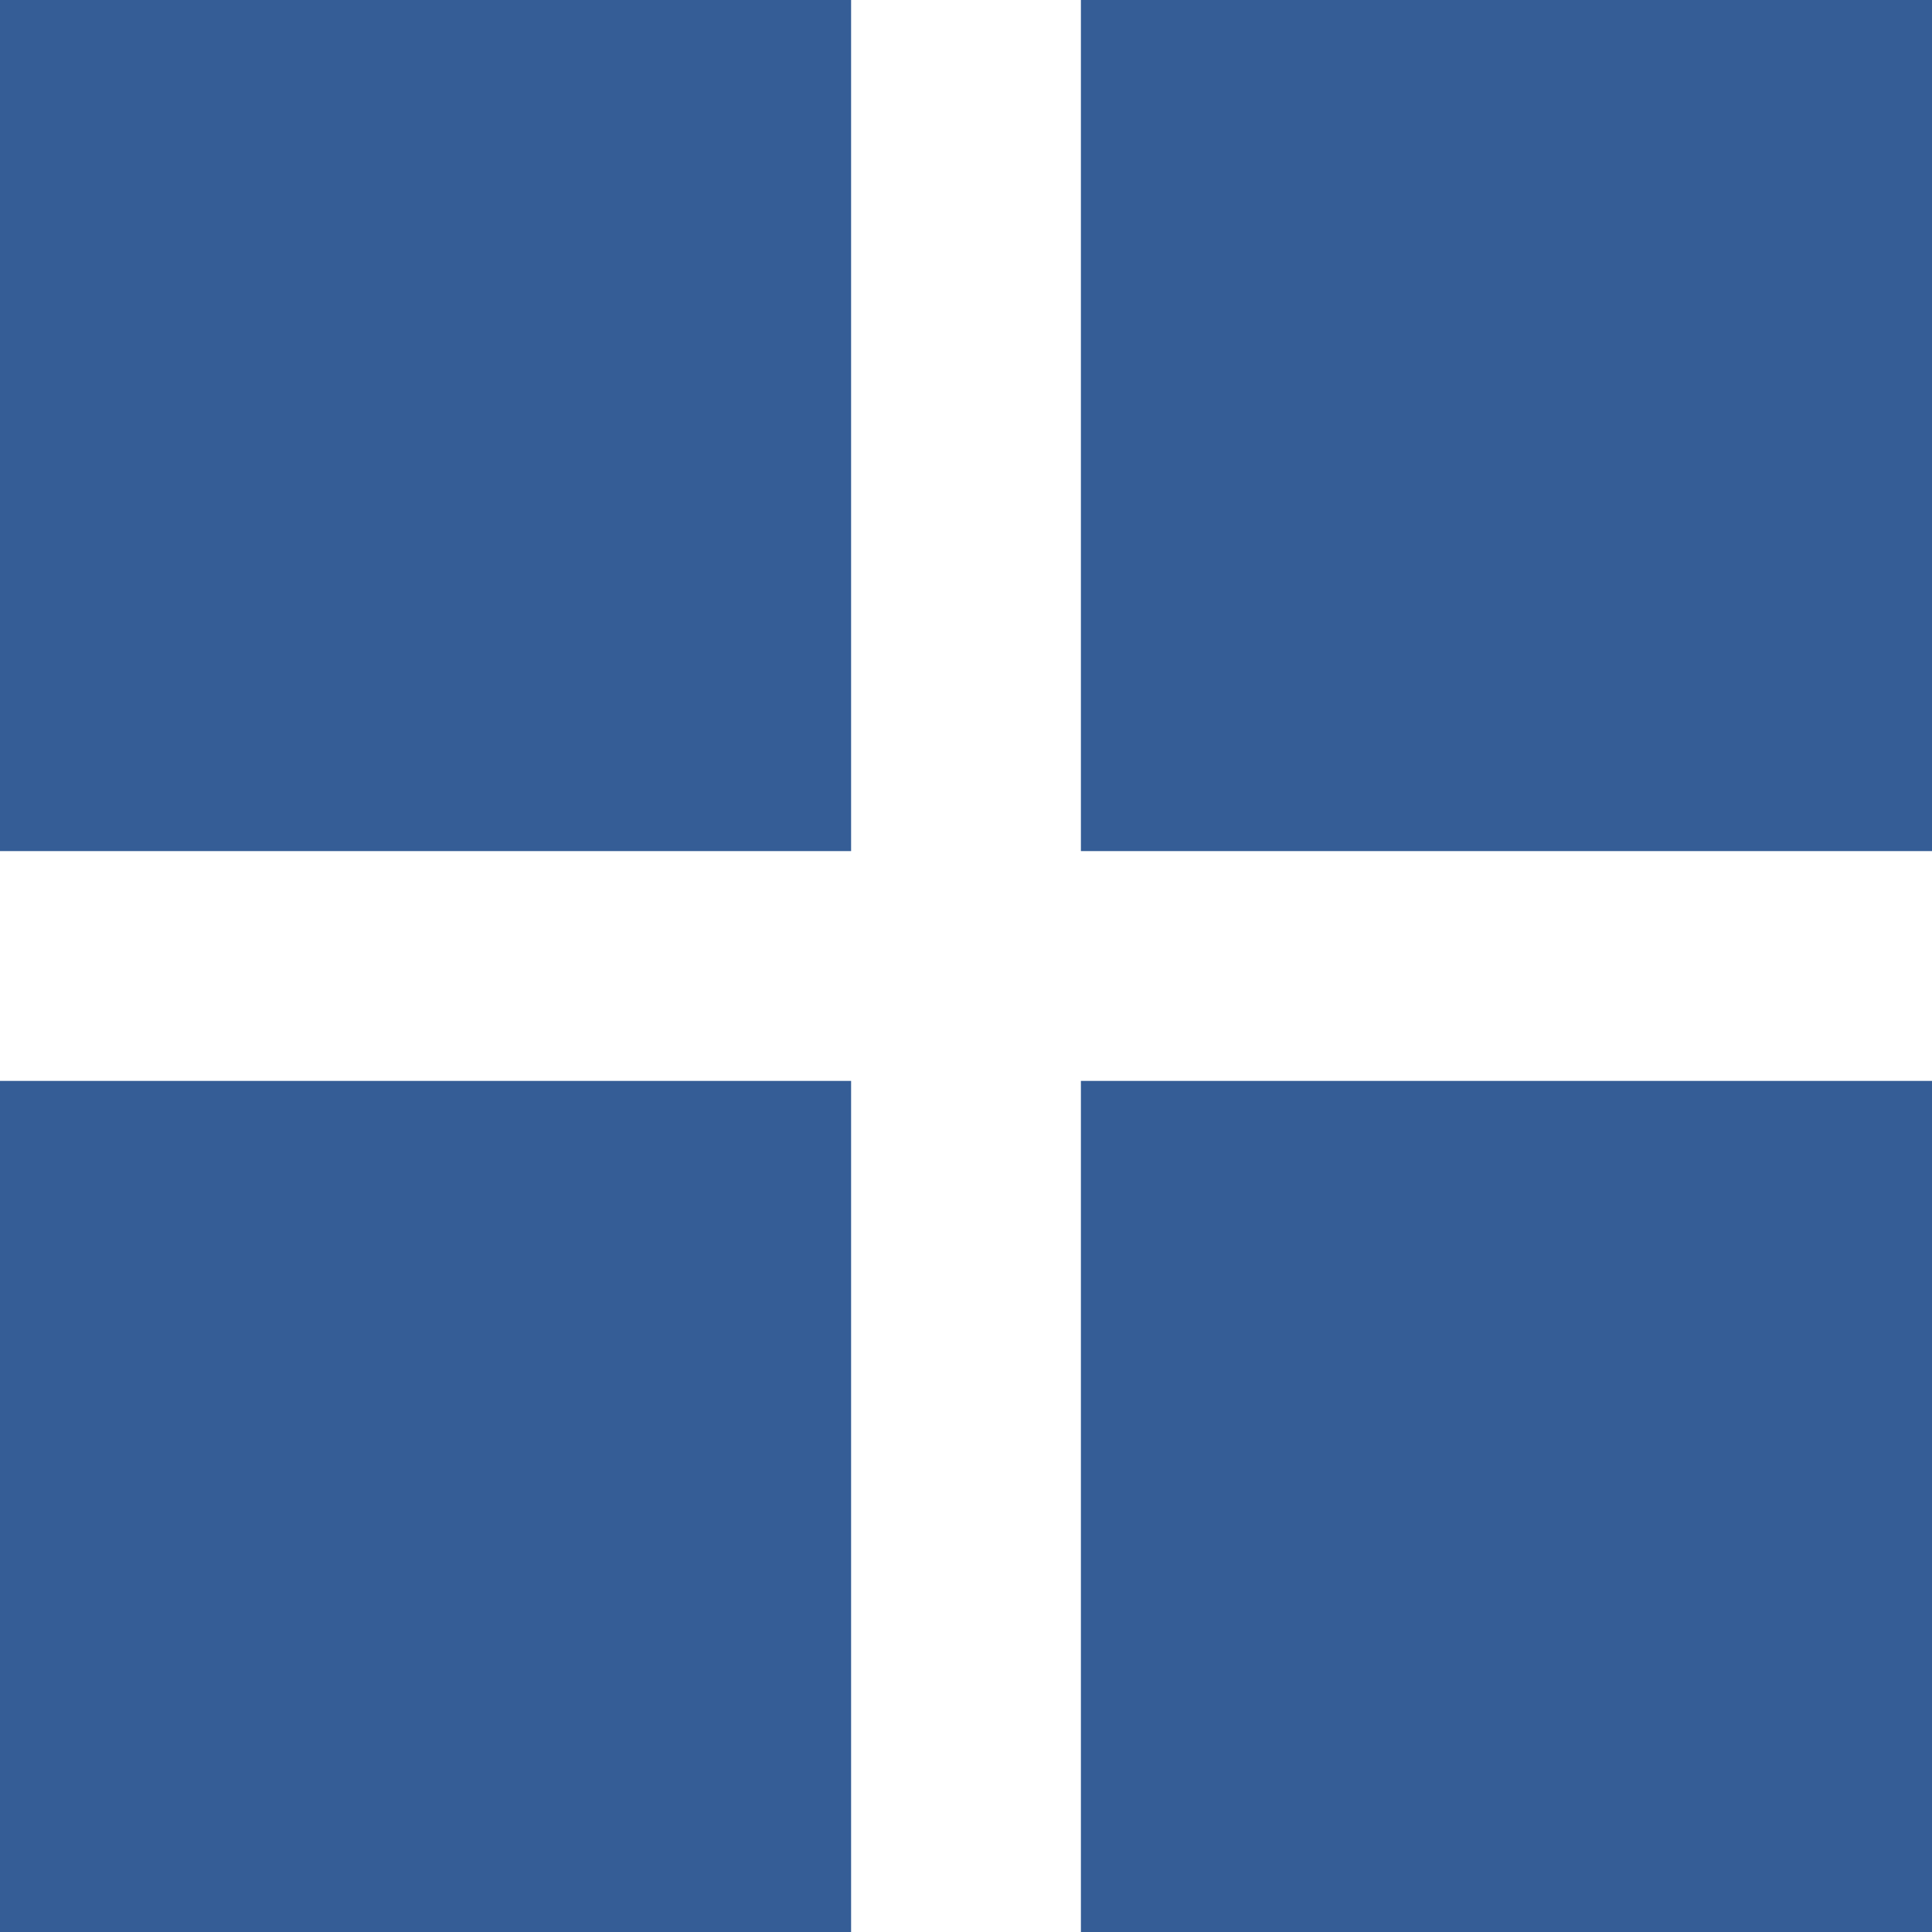
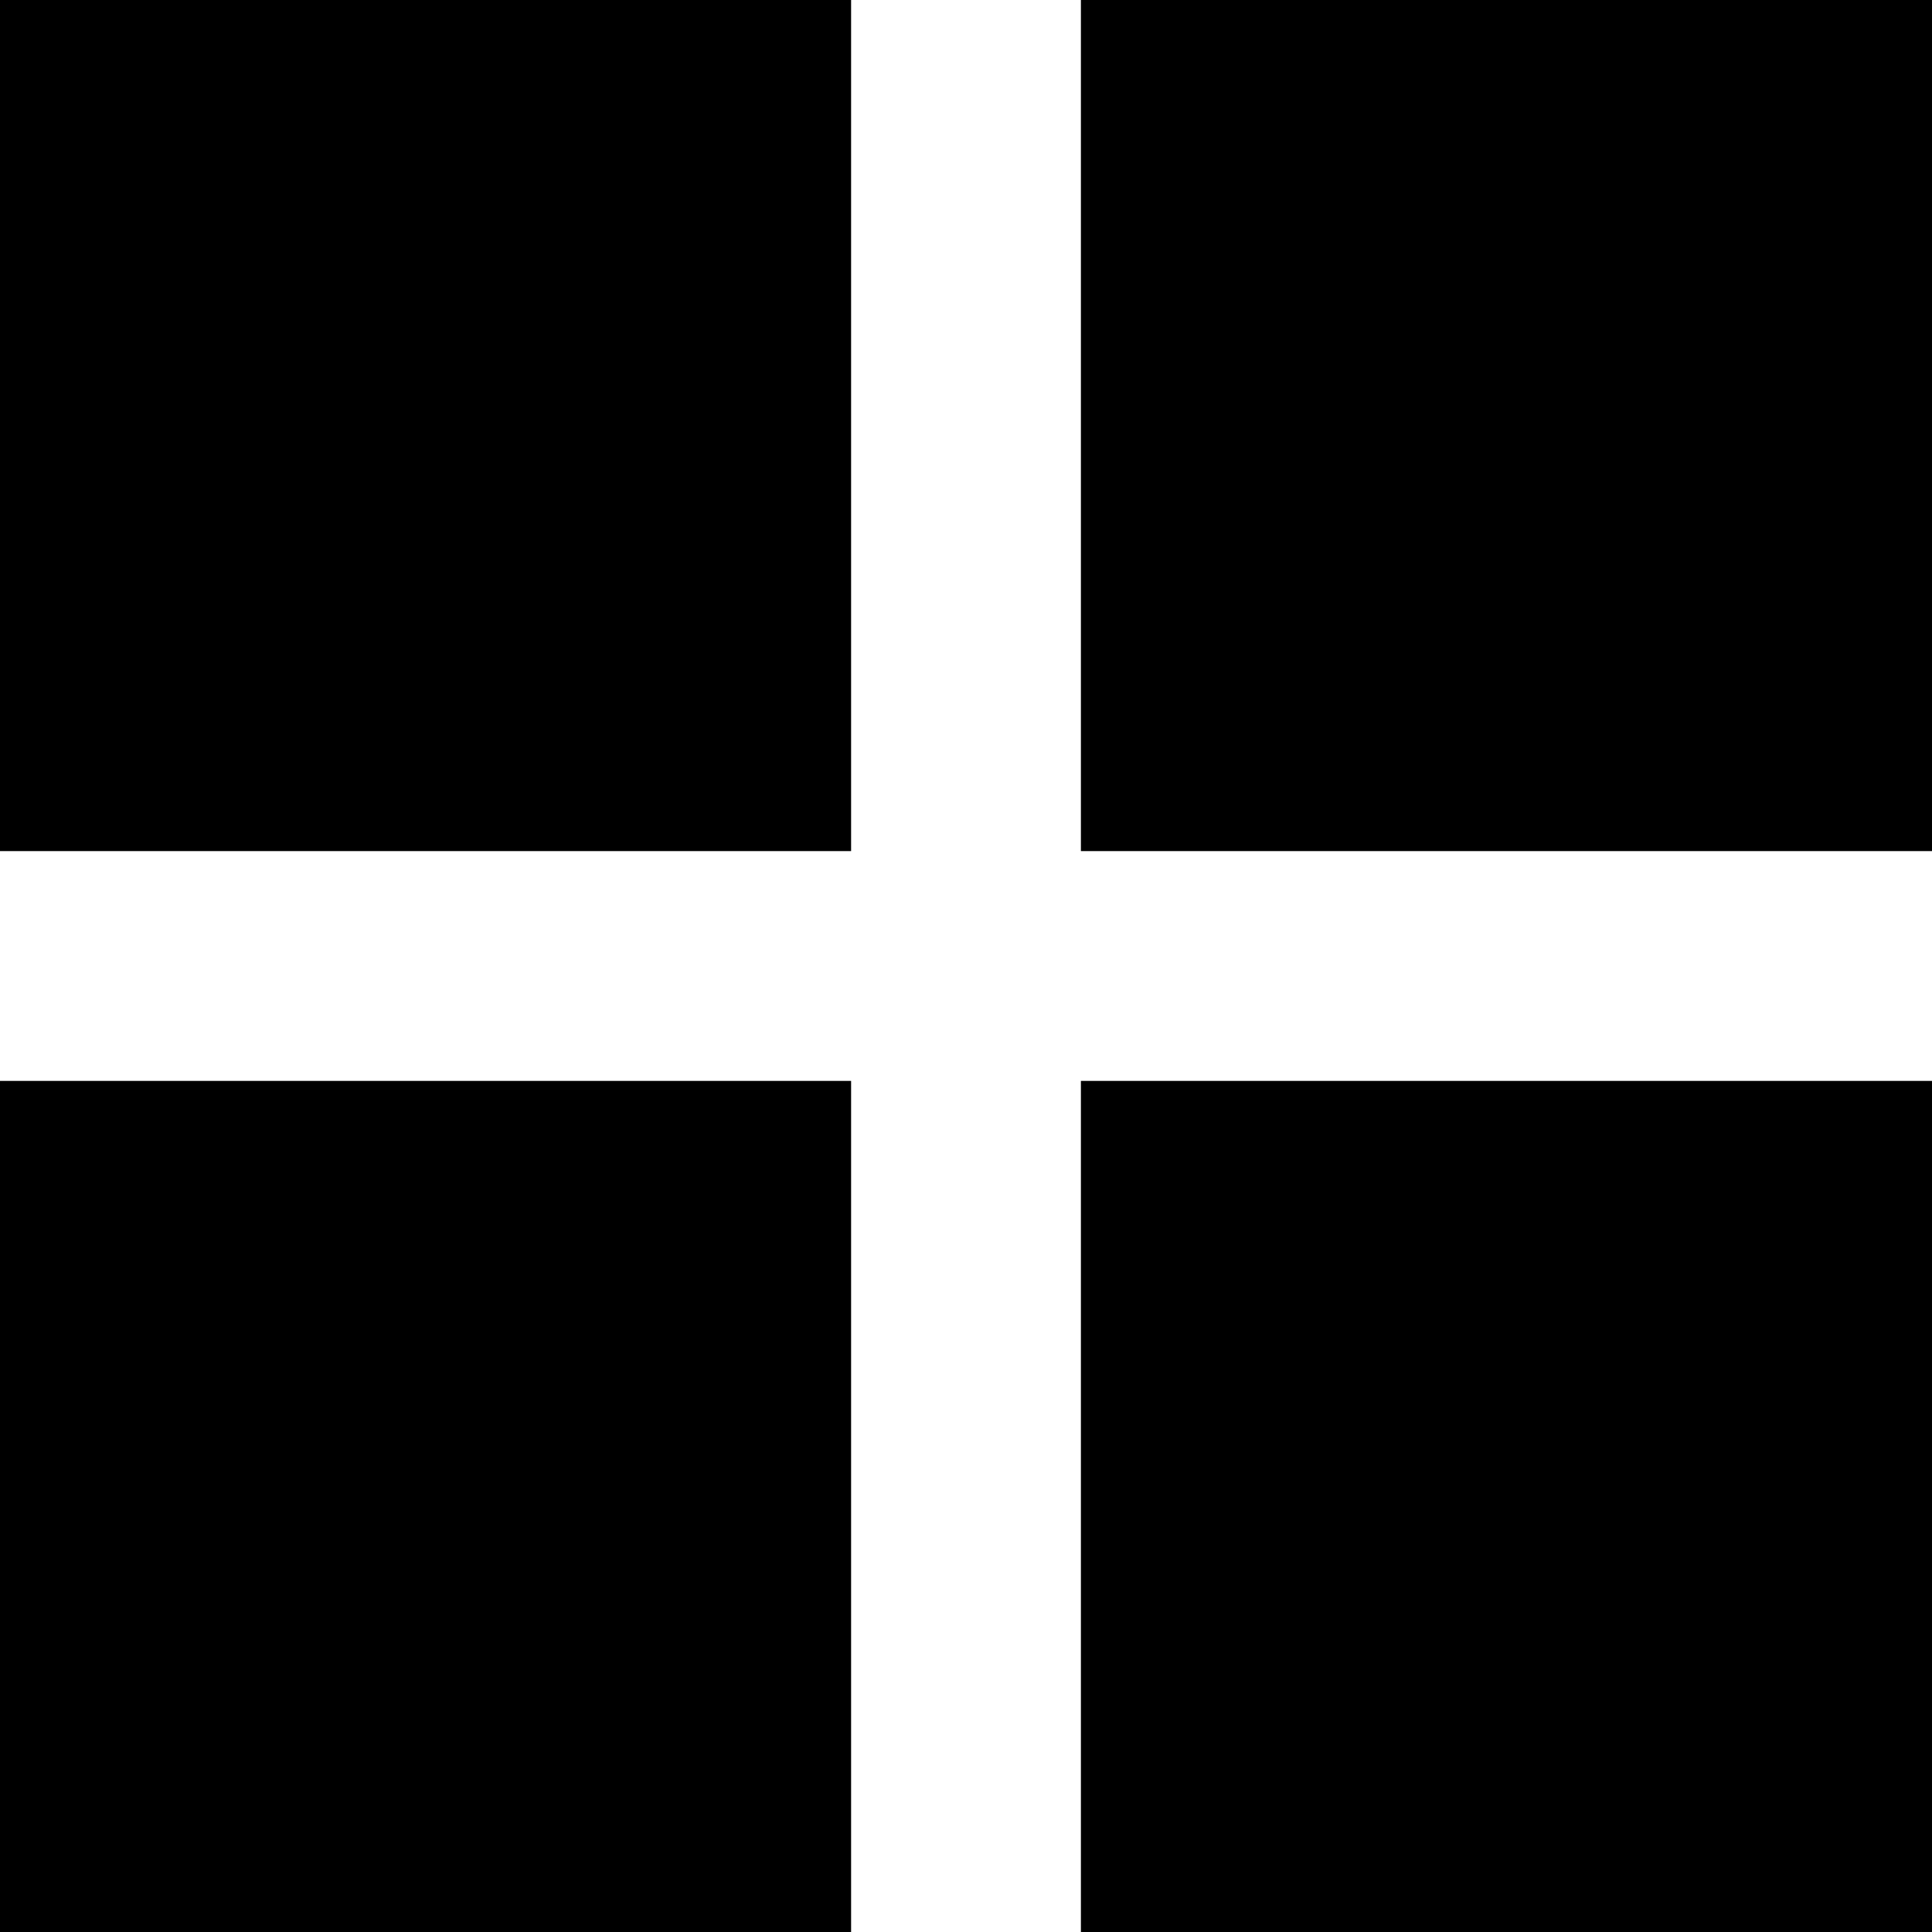
<svg xmlns="http://www.w3.org/2000/svg" version="1.1" id="Layer_1" x="0px" y="0px" viewBox="0 0 22.7 22.7" style="enable-background:new 0 0 22.7 22.7;" xml:space="preserve">
  <style type="text/css">
- 	.st0{fill-rule:evenodd;clip-rule:evenodd;fill:#355D96;}
+ 	.st0{fill-rule:evenodd;clip-rule:evenodd;fill:currentColor;}
</style>
  <g>
    <rect class="st0" width="10" height="10" />
    <rect x="12.7" class="st0" width="10" height="10" />
    <rect y="12.7" class="st0" width="10" height="10" />
    <rect x="12.7" y="12.7" class="st0" width="10" height="10" />
  </g>
</svg>
